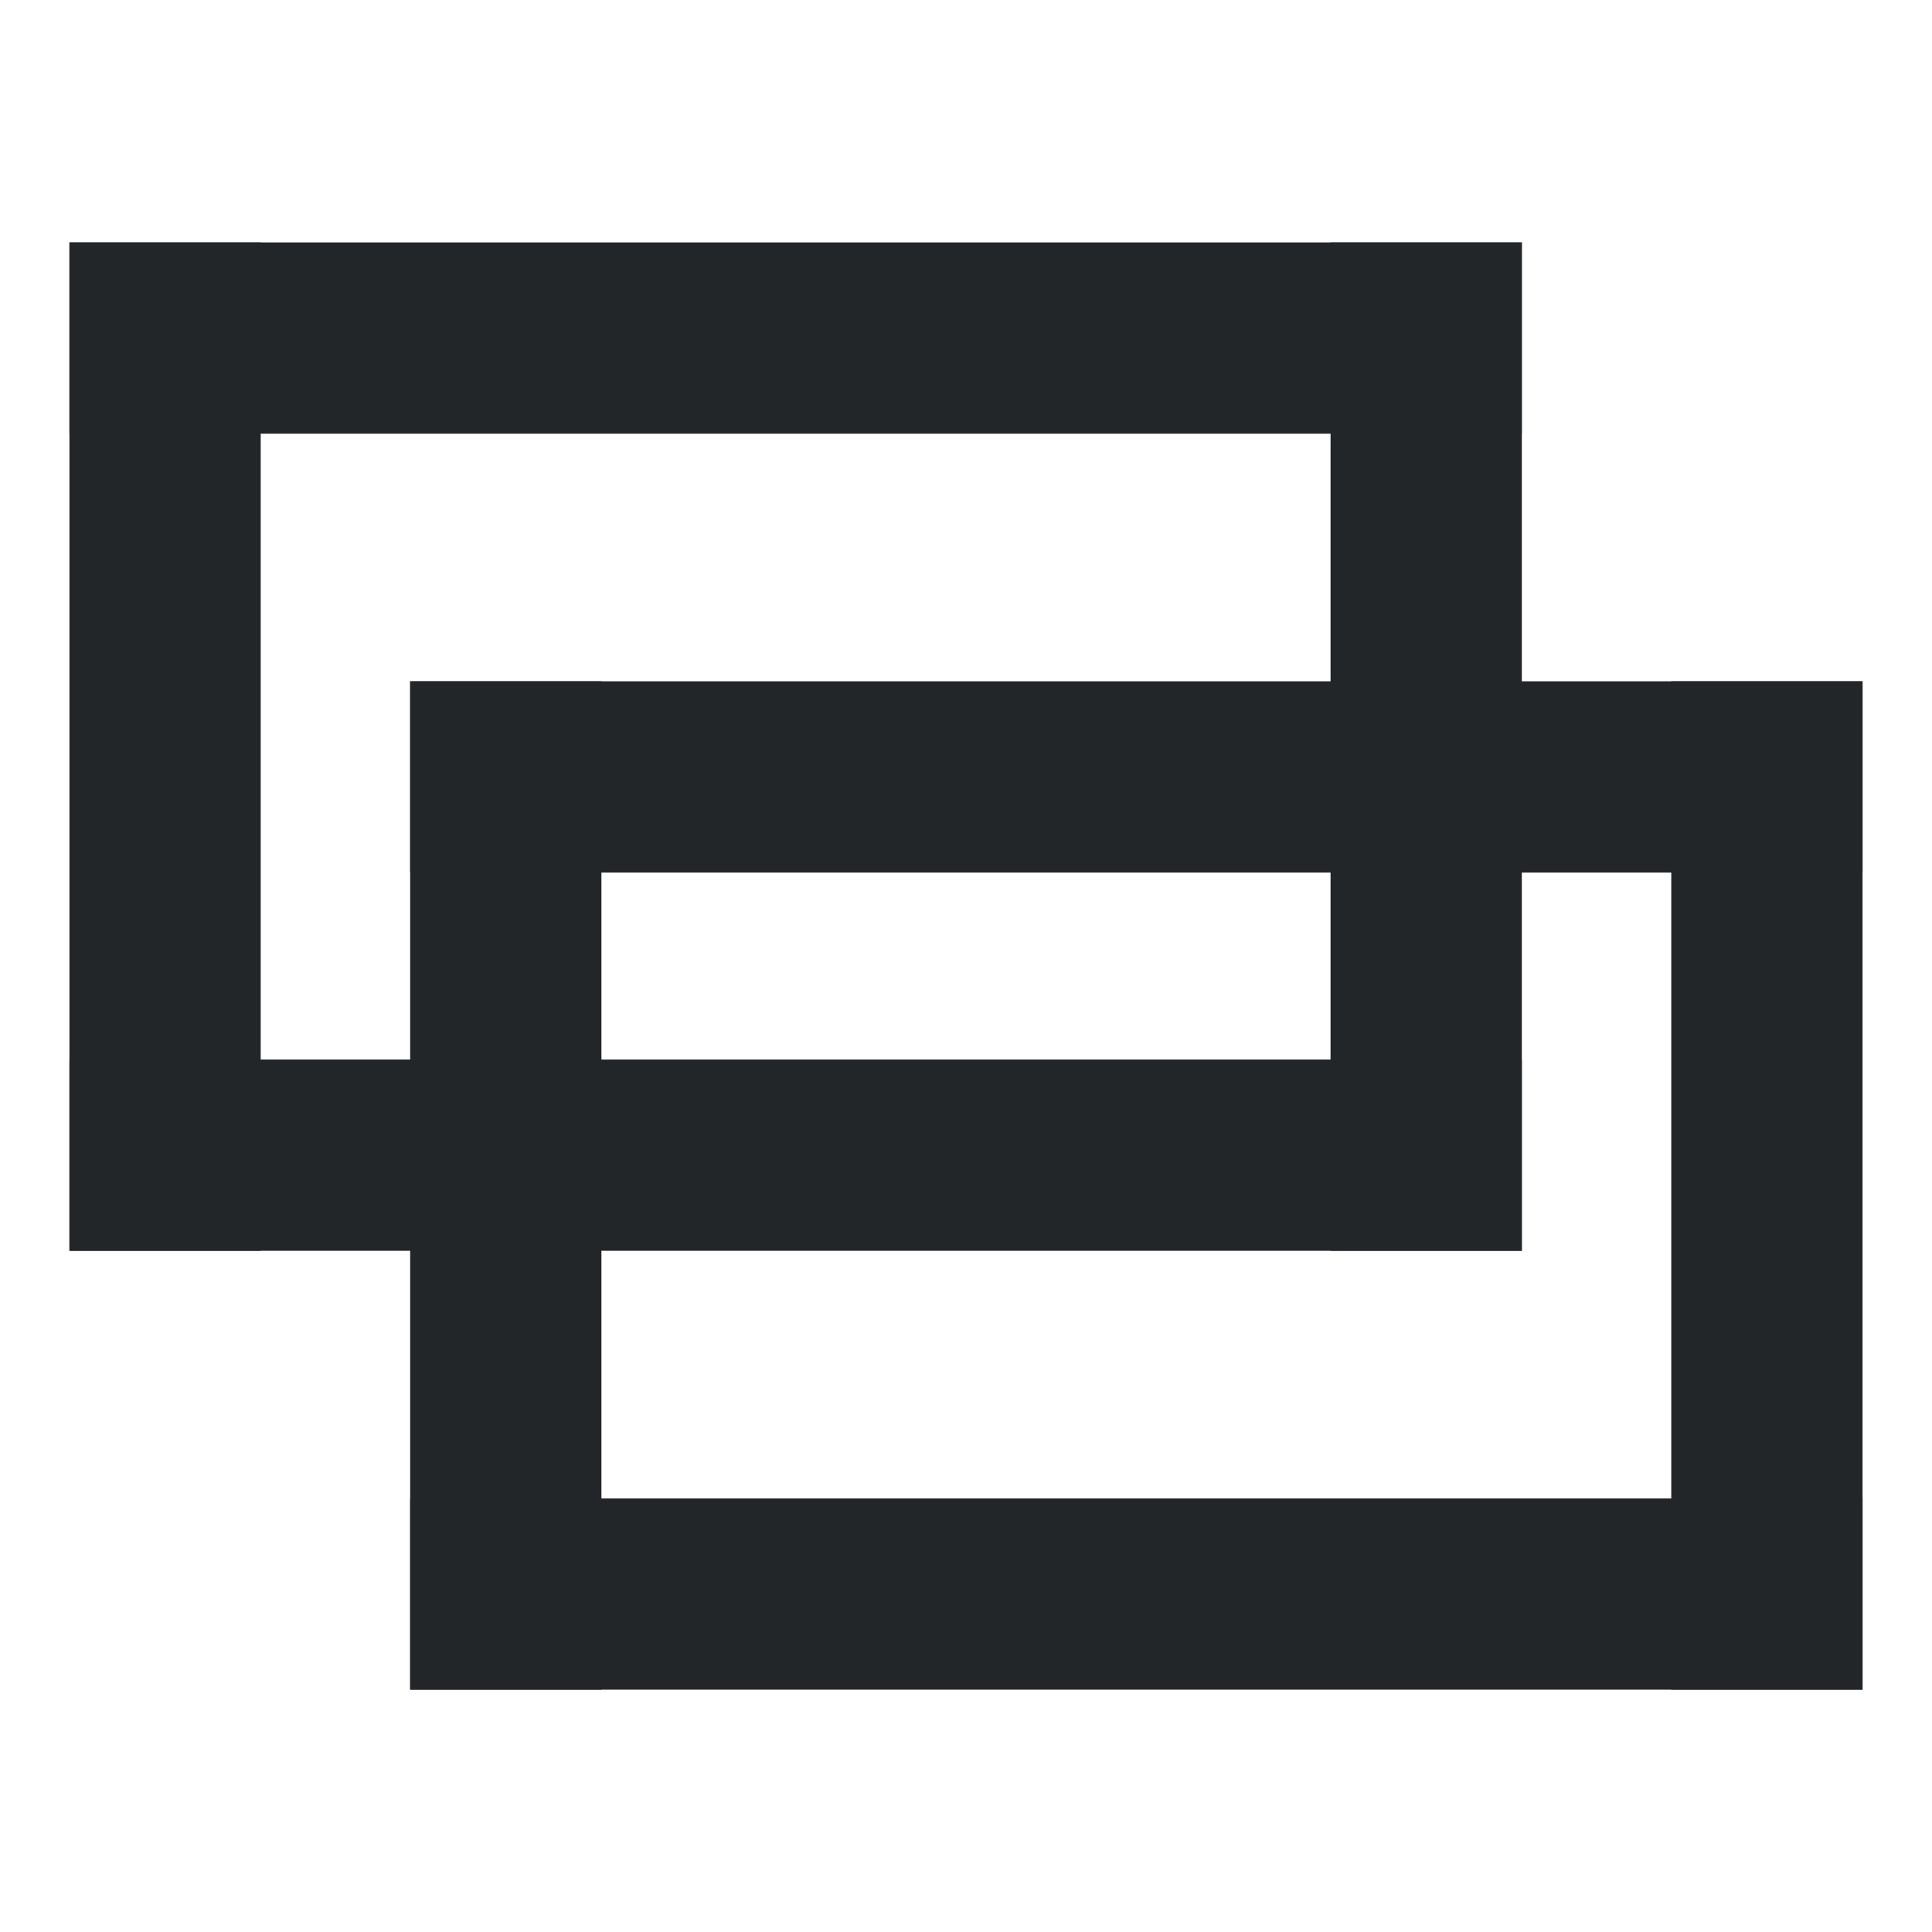
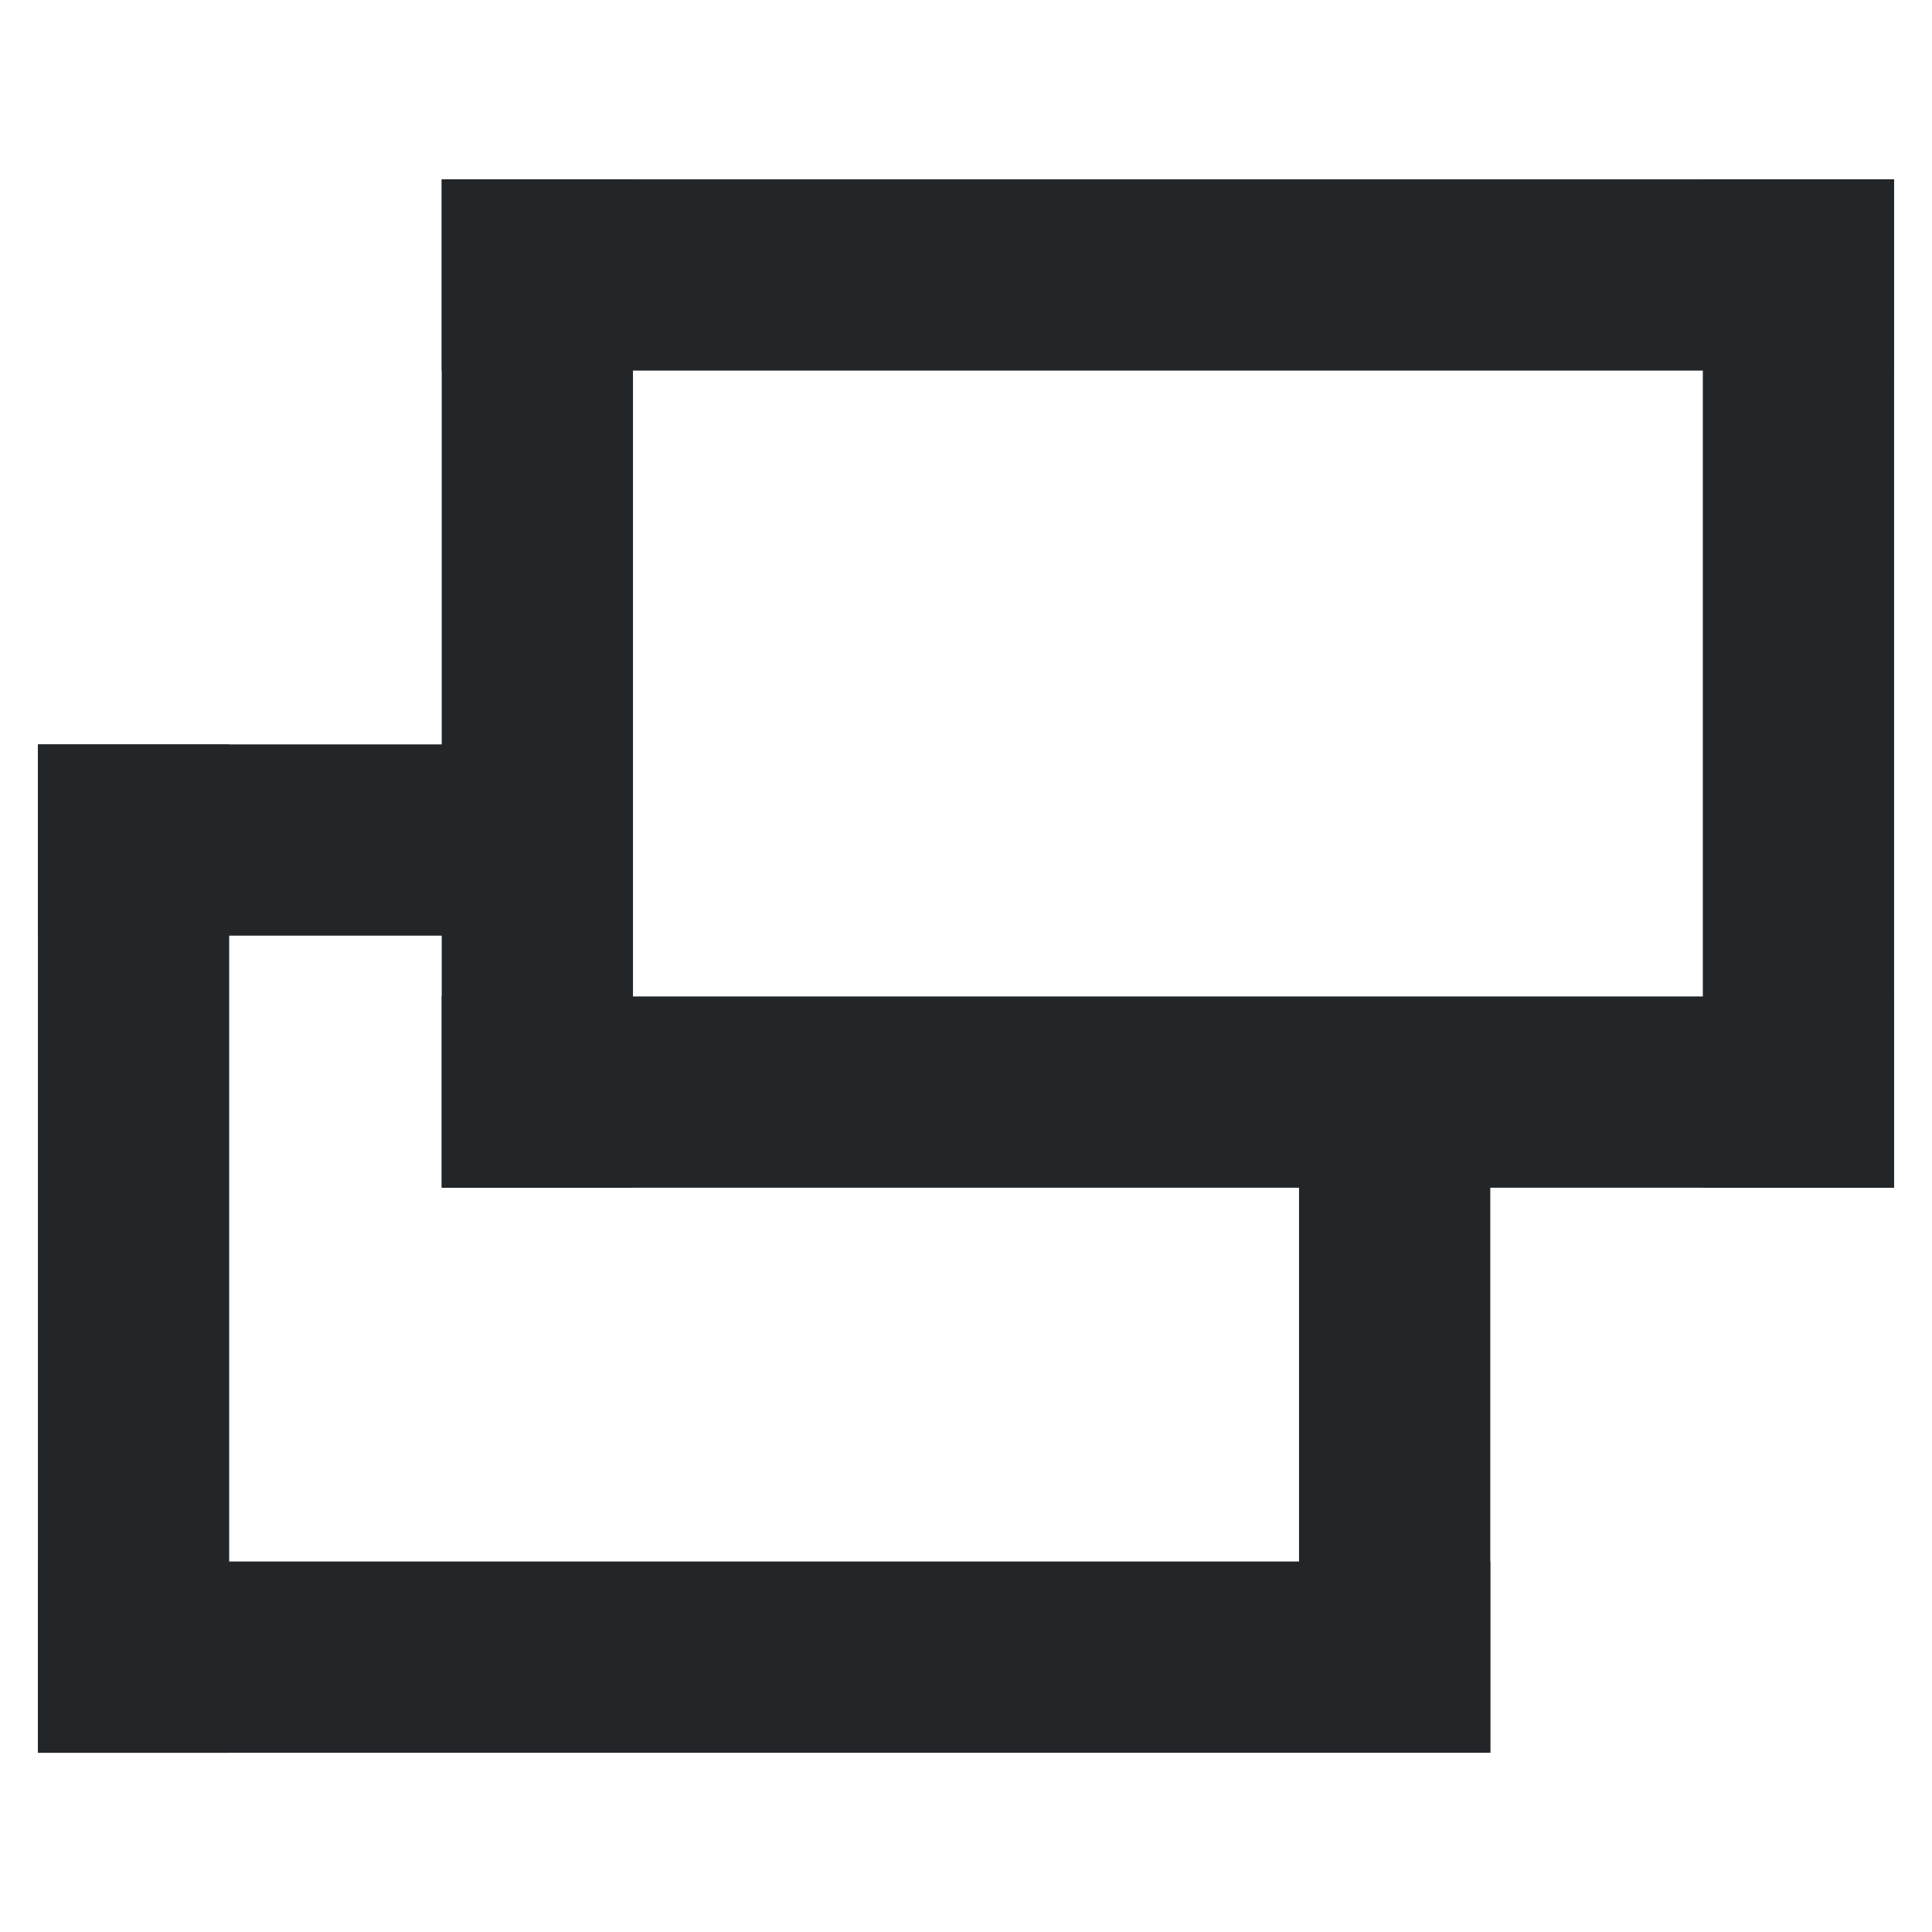
- <svg xmlns="http://www.w3.org/2000/svg" viewBox="0 0 16 16" version="1.1" id="svg6">
+ <svg xmlns="http://www.w3.org/2000/svg" id="svg6" version="1.1" viewBox="0 0 16 16">
  <defs id="defs3051">
-     <style type="text/css" id="current-color-scheme">
+     <style id="current-color-scheme" type="text/css">
      .ColorScheme-Text {
        color:#232629;
      }
      </style>
  </defs>
-   <g transform="translate(0.05442164,-0.3134207)" id="g58">
-     <g transform="translate(0.20267,0.6309569)" id="g196">
-       <g id="g157">
-         <rect transform="rotate(90)" y="-1.902" x="1.69" height="1.584" width="8.351" id="rect14-7-5" style="color:#000000;overflow:visible;fill:#232629;stroke-width:21.231;stroke-linecap:round" />
-         <rect style="color:#000000;overflow:visible;fill:#232629;stroke-width:21.231;stroke-linecap:round" id="rect14-7-5-7" width="8.351" height="1.584" x="1.69" y="-12.346" transform="rotate(90)" />
-         <rect transform="scale(-1)" y="-10.041" x="-12.346" height="1.584" width="12.028" id="rect14-7-5-7-1" style="color:#000000;overflow:visible;fill:#232629;stroke-width:25.479;stroke-linecap:round" />
-         <rect style="color:#000000;overflow:visible;fill:#232629;stroke-width:25.479;stroke-linecap:round" id="rect14-7-5-7-1-6" width="12.028" height="1.584" x="-12.346" y="-3.274" transform="scale(-1)" />
-       </g>
-       <g id="g157-1" transform="translate(2.821667,3.634703)">
-         <rect style="color:#000000;overflow:visible;fill:#232629;stroke-width:21.231;stroke-linecap:round" id="rect14-7-5-9" width="8.351" height="1.584" x="1.69" y="-1.902" transform="rotate(90)" />
-         <rect transform="rotate(90)" y="-12.346" x="1.69" height="1.584" width="8.351" id="rect14-7-5-7-7" style="color:#000000;overflow:visible;fill:#232629;stroke-width:21.231;stroke-linecap:round" />
-         <rect style="color:#000000;overflow:visible;fill:#232629;stroke-width:25.479;stroke-linecap:round" id="rect14-7-5-7-1-4" width="12.028" height="1.584" x="-12.346" y="-10.041" transform="scale(-1)" />
-         <rect transform="scale(-1)" y="-3.274" x="-12.346" height="1.584" width="12.028" id="rect14-7-5-7-1-6-9" style="color:#000000;overflow:visible;fill:#232629;stroke-width:25.479;stroke-linecap:round" />
+   <g id="g58" transform="translate(0.05442164,-0.3134207)">
+     <g id="g196" transform="translate(0.20267,0.6309569)">
+       <g id="g129">
+         <g id="g157" transform="matrix(-1,0,0,1,15.74704,-0.522449)">
+           <rect transform="rotate(90)" y="-1.902" x="1.69" height="1.584" width="8.351" id="rect14-7-5" style="color:#000000;overflow:visible;fill:#232629;stroke-width:21.231;stroke-linecap:round" />
+           <rect style="color:#000000;overflow:visible;fill:#232629;stroke-width:21.231;stroke-linecap:round" id="rect14-7-5-7" width="8.351" height="1.584" x="1.69" y="-12.346" transform="rotate(90)" />
+           <rect transform="scale(-1)" y="-10.041" x="-12.346" height="1.584" width="12.028" id="rect14-7-5-7-1" style="color:#000000;overflow:visible;fill:#232629;stroke-width:25.479;stroke-linecap:round" />
+           <rect style="color:#000000;overflow:visible;fill:#232629;stroke-width:25.479;stroke-linecap:round" id="rect14-7-5-7-1-6" width="12.028" height="1.584" x="-12.346" y="-3.274" transform="scale(-1)" />
+         </g>
+         <g id="g157-1" transform="translate(3.082891,4.157152)">
+           <rect style="color:#000000;overflow:visible;fill:#232629;stroke-width:17.194;stroke-linecap:round" id="rect14-7-5-9" width="5.477" height="1.584" x="4.563" y="7.418" transform="matrix(0,1,1,0,0,0)" />
+           <rect transform="matrix(0,1,1,0,0,0)" y="-3.026" x="1.69" height="1.584" width="8.351" id="rect14-7-5-7-7" style="color:#000000;overflow:visible;fill:#232629;stroke-width:21.231;stroke-linecap:round" />
+           <rect style="color:#000000;overflow:visible;fill:#232629;stroke-width:25.479;stroke-linecap:round" id="rect14-7-5-7-1-4" width="12.028" height="1.584" x="-3.026" y="-10.041" transform="scale(1,-1)" />
+           <rect transform="scale(1,-1)" y="-3.274" x="-3.026" height="1.584" width="4.017" id="rect14-7-5-7-1-6-9" style="color:#000000;overflow:visible;fill:#232629;stroke-width:14.724;stroke-linecap:round" />
+         </g>
      </g>
    </g>
  </g>
</svg>
